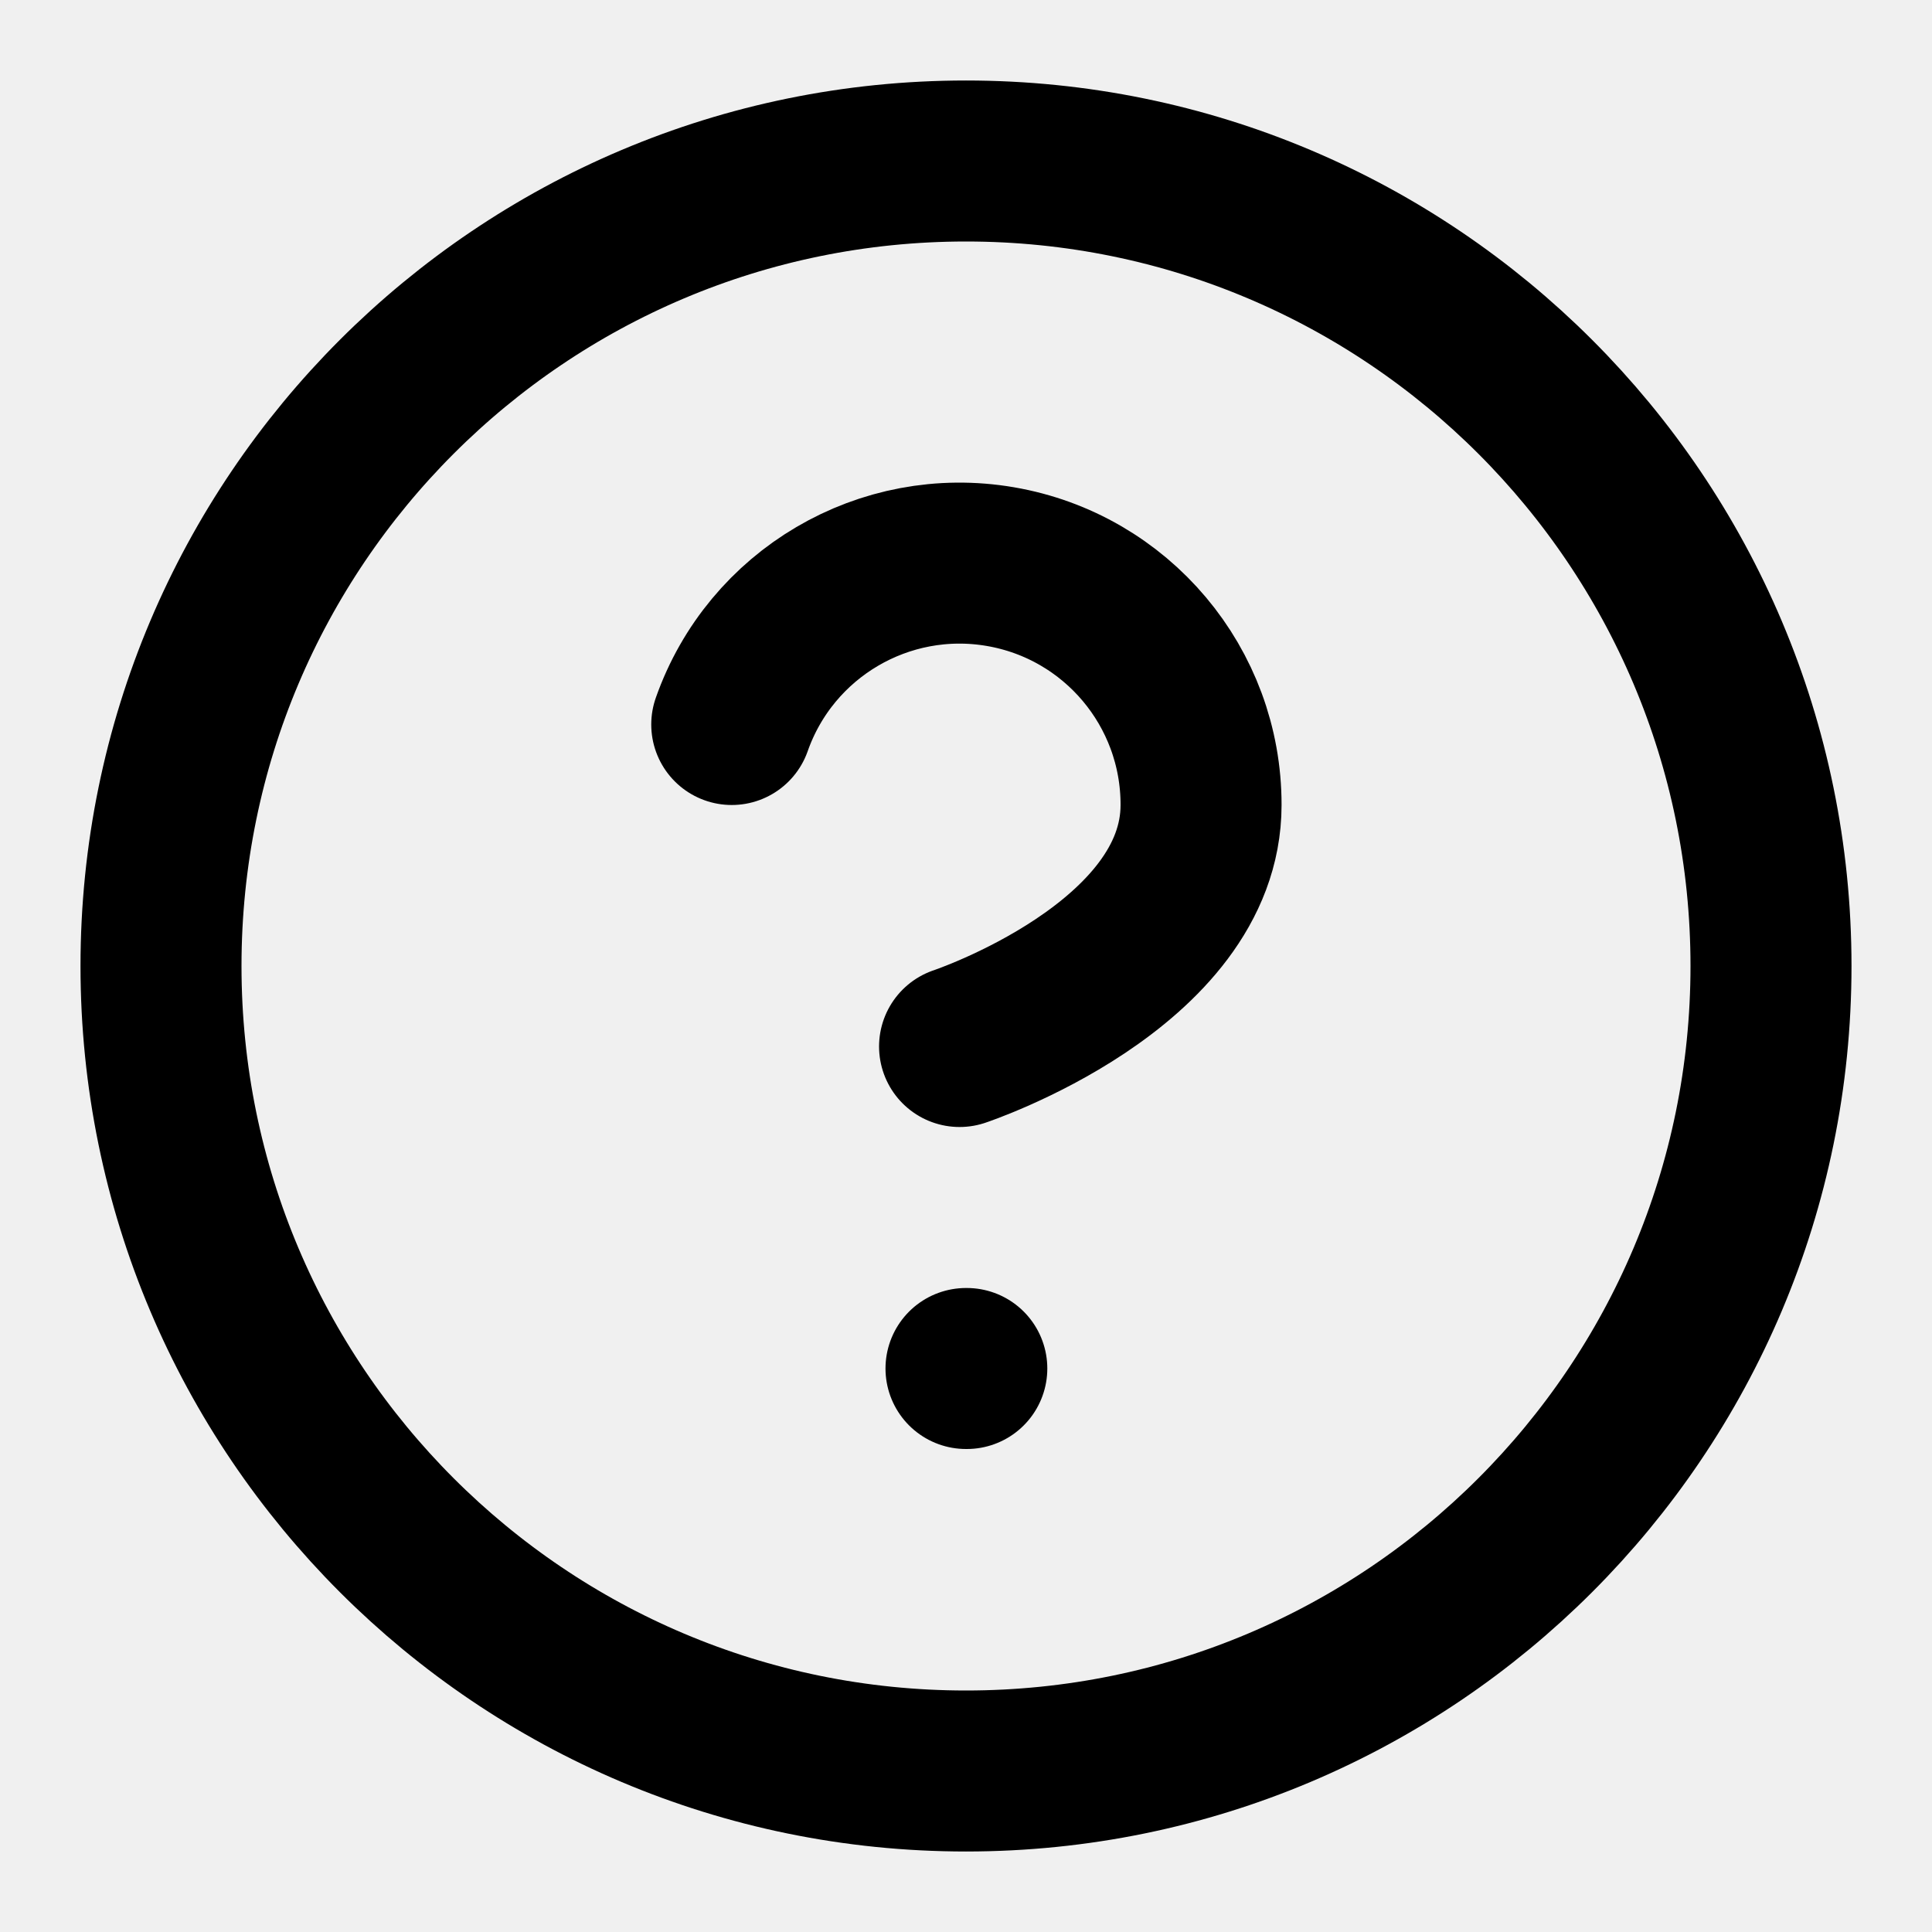
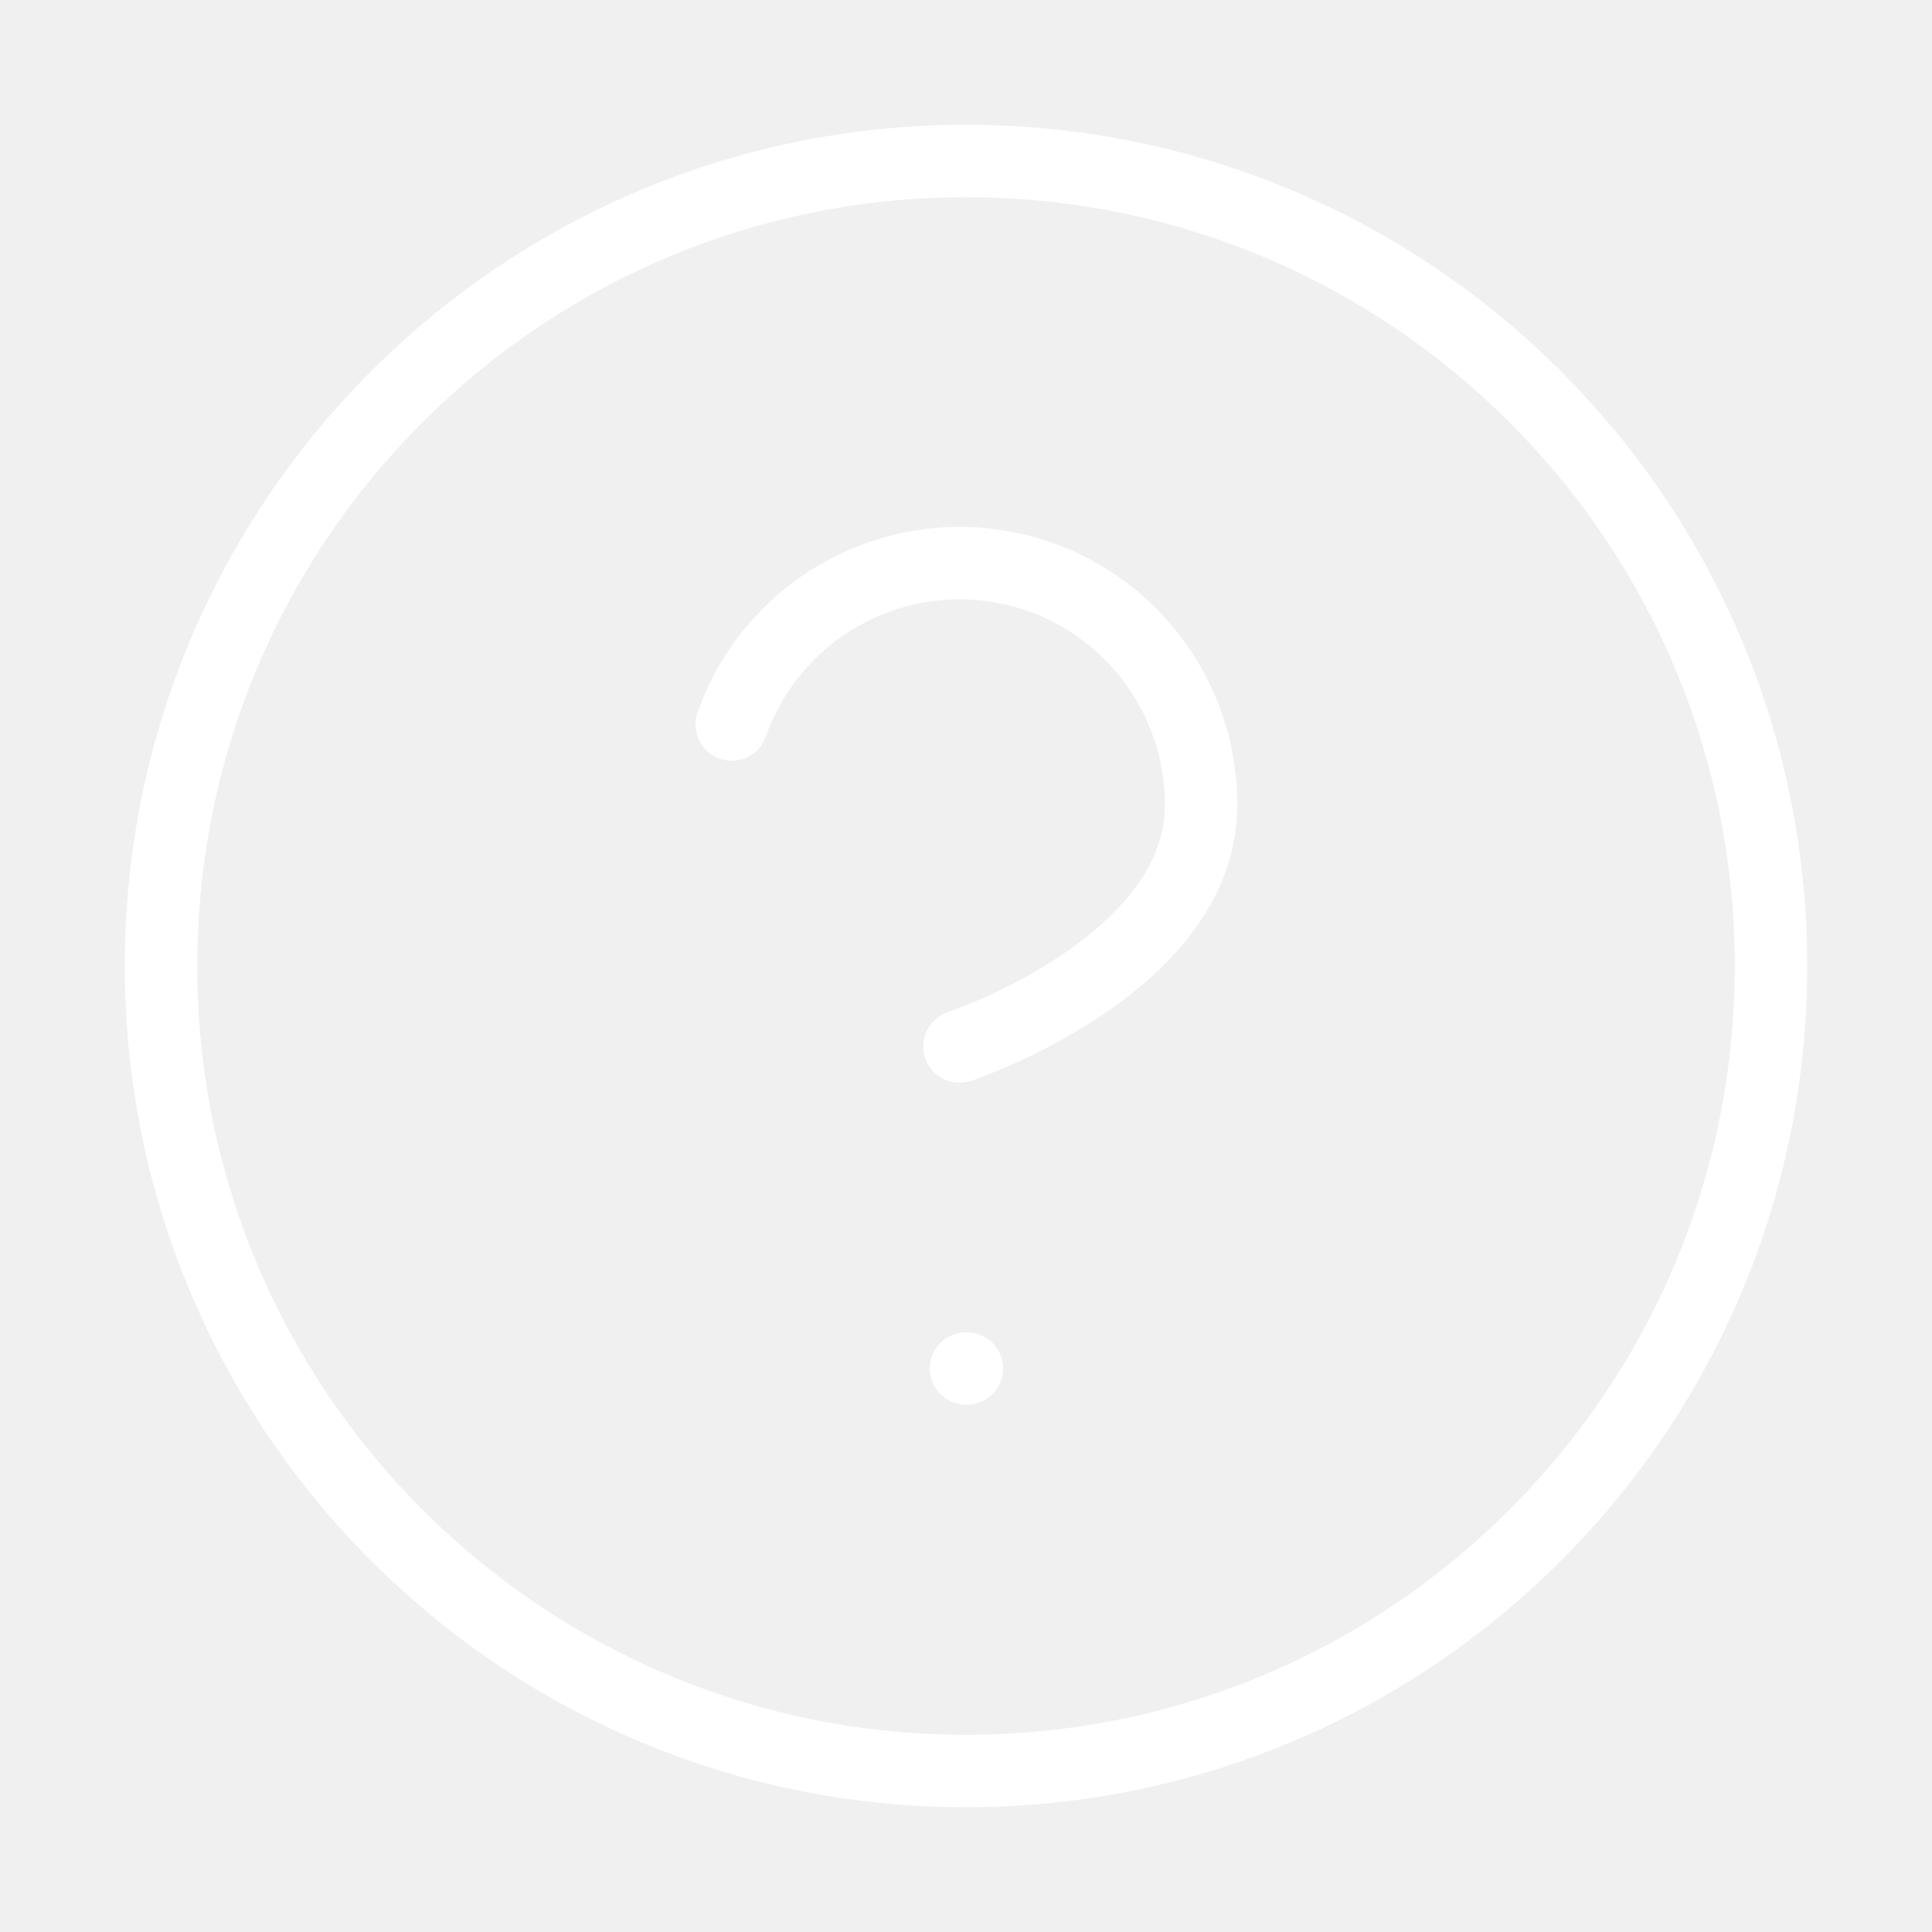
- <svg xmlns="http://www.w3.org/2000/svg" width="36" height="36" viewBox="0 0 24 24" fill="none" stroke="currentColor" stroke-width="2" stroke-linecap="round" stroke-linejoin="round" class="feather feather-help-circle">
+ <svg xmlns="http://www.w3.org/2000/svg" width="20" height="20" viewBox="0 0 24 24" fill="none" stroke="white" stroke-width="0.9" stroke-linecap="round" stroke-linejoin="round" class="feather feather-help-circle">
  <circle cx="12" cy="12" r="10" />
  <path d="M9.09 9a3 3 0 0 1 5.83 1c0 2-3 3-3 3" />
  <line x1="12" y1="17" x2="12.01" y2="17" />
</svg>
